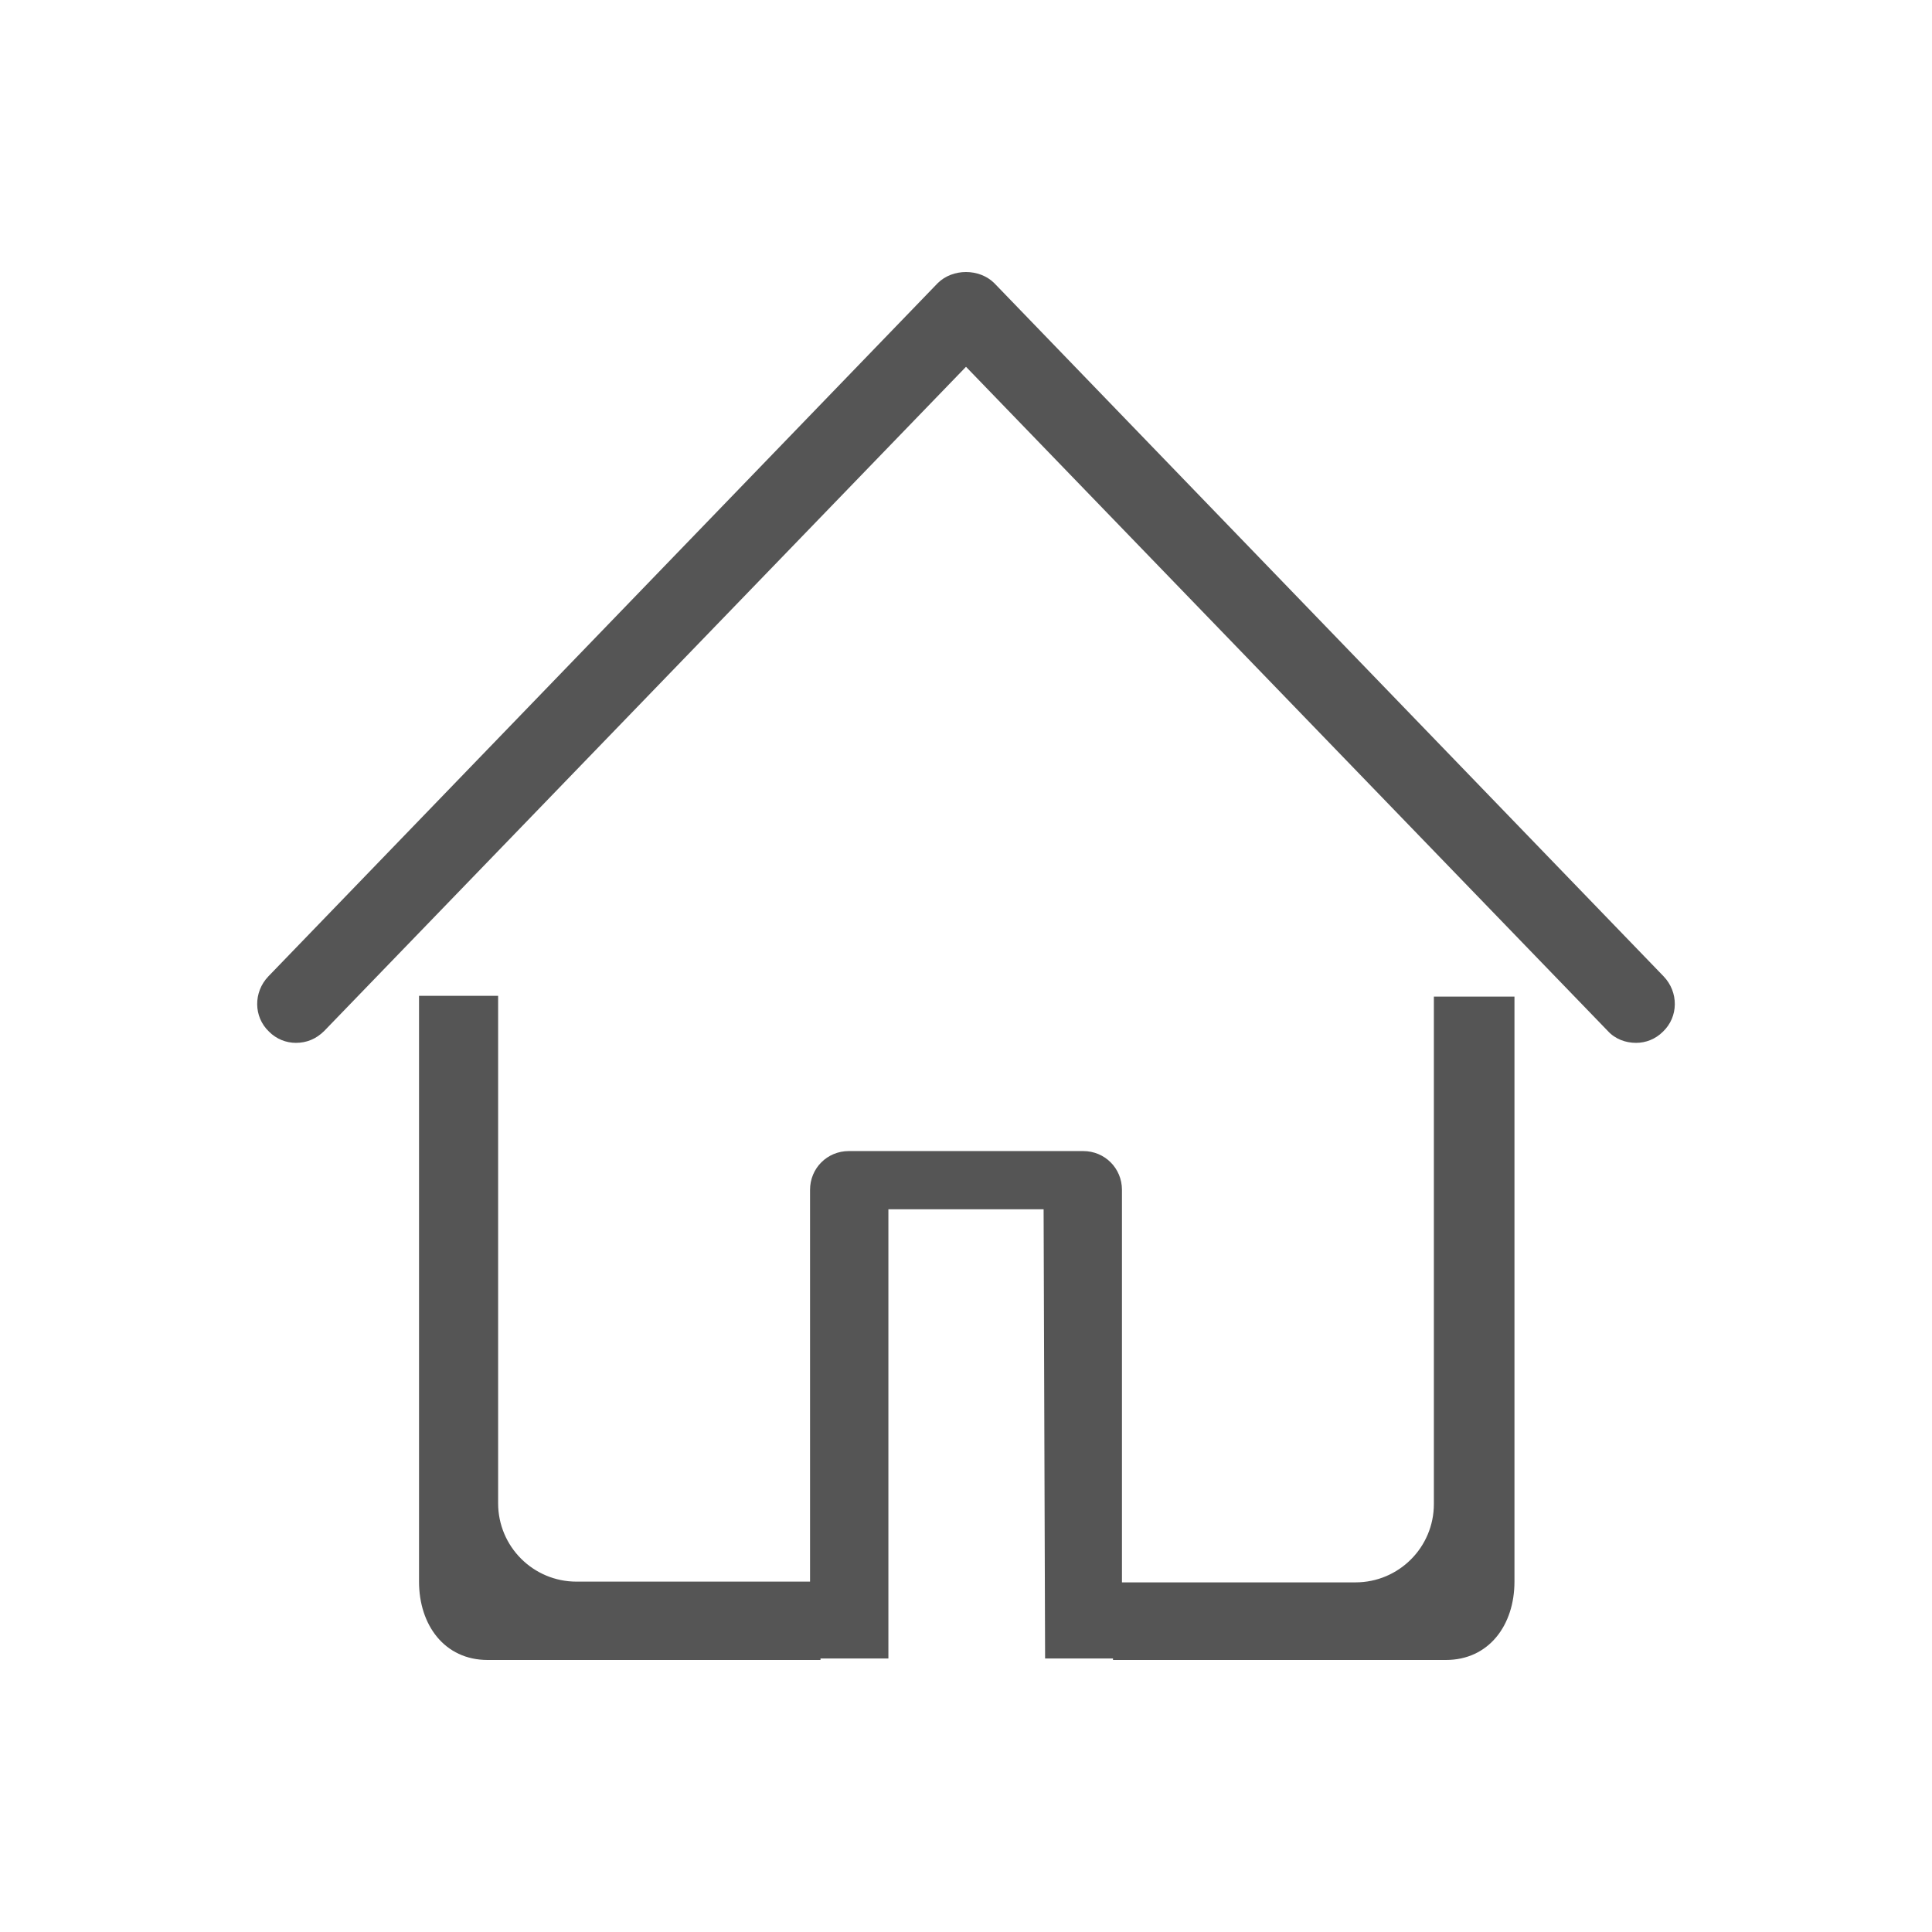
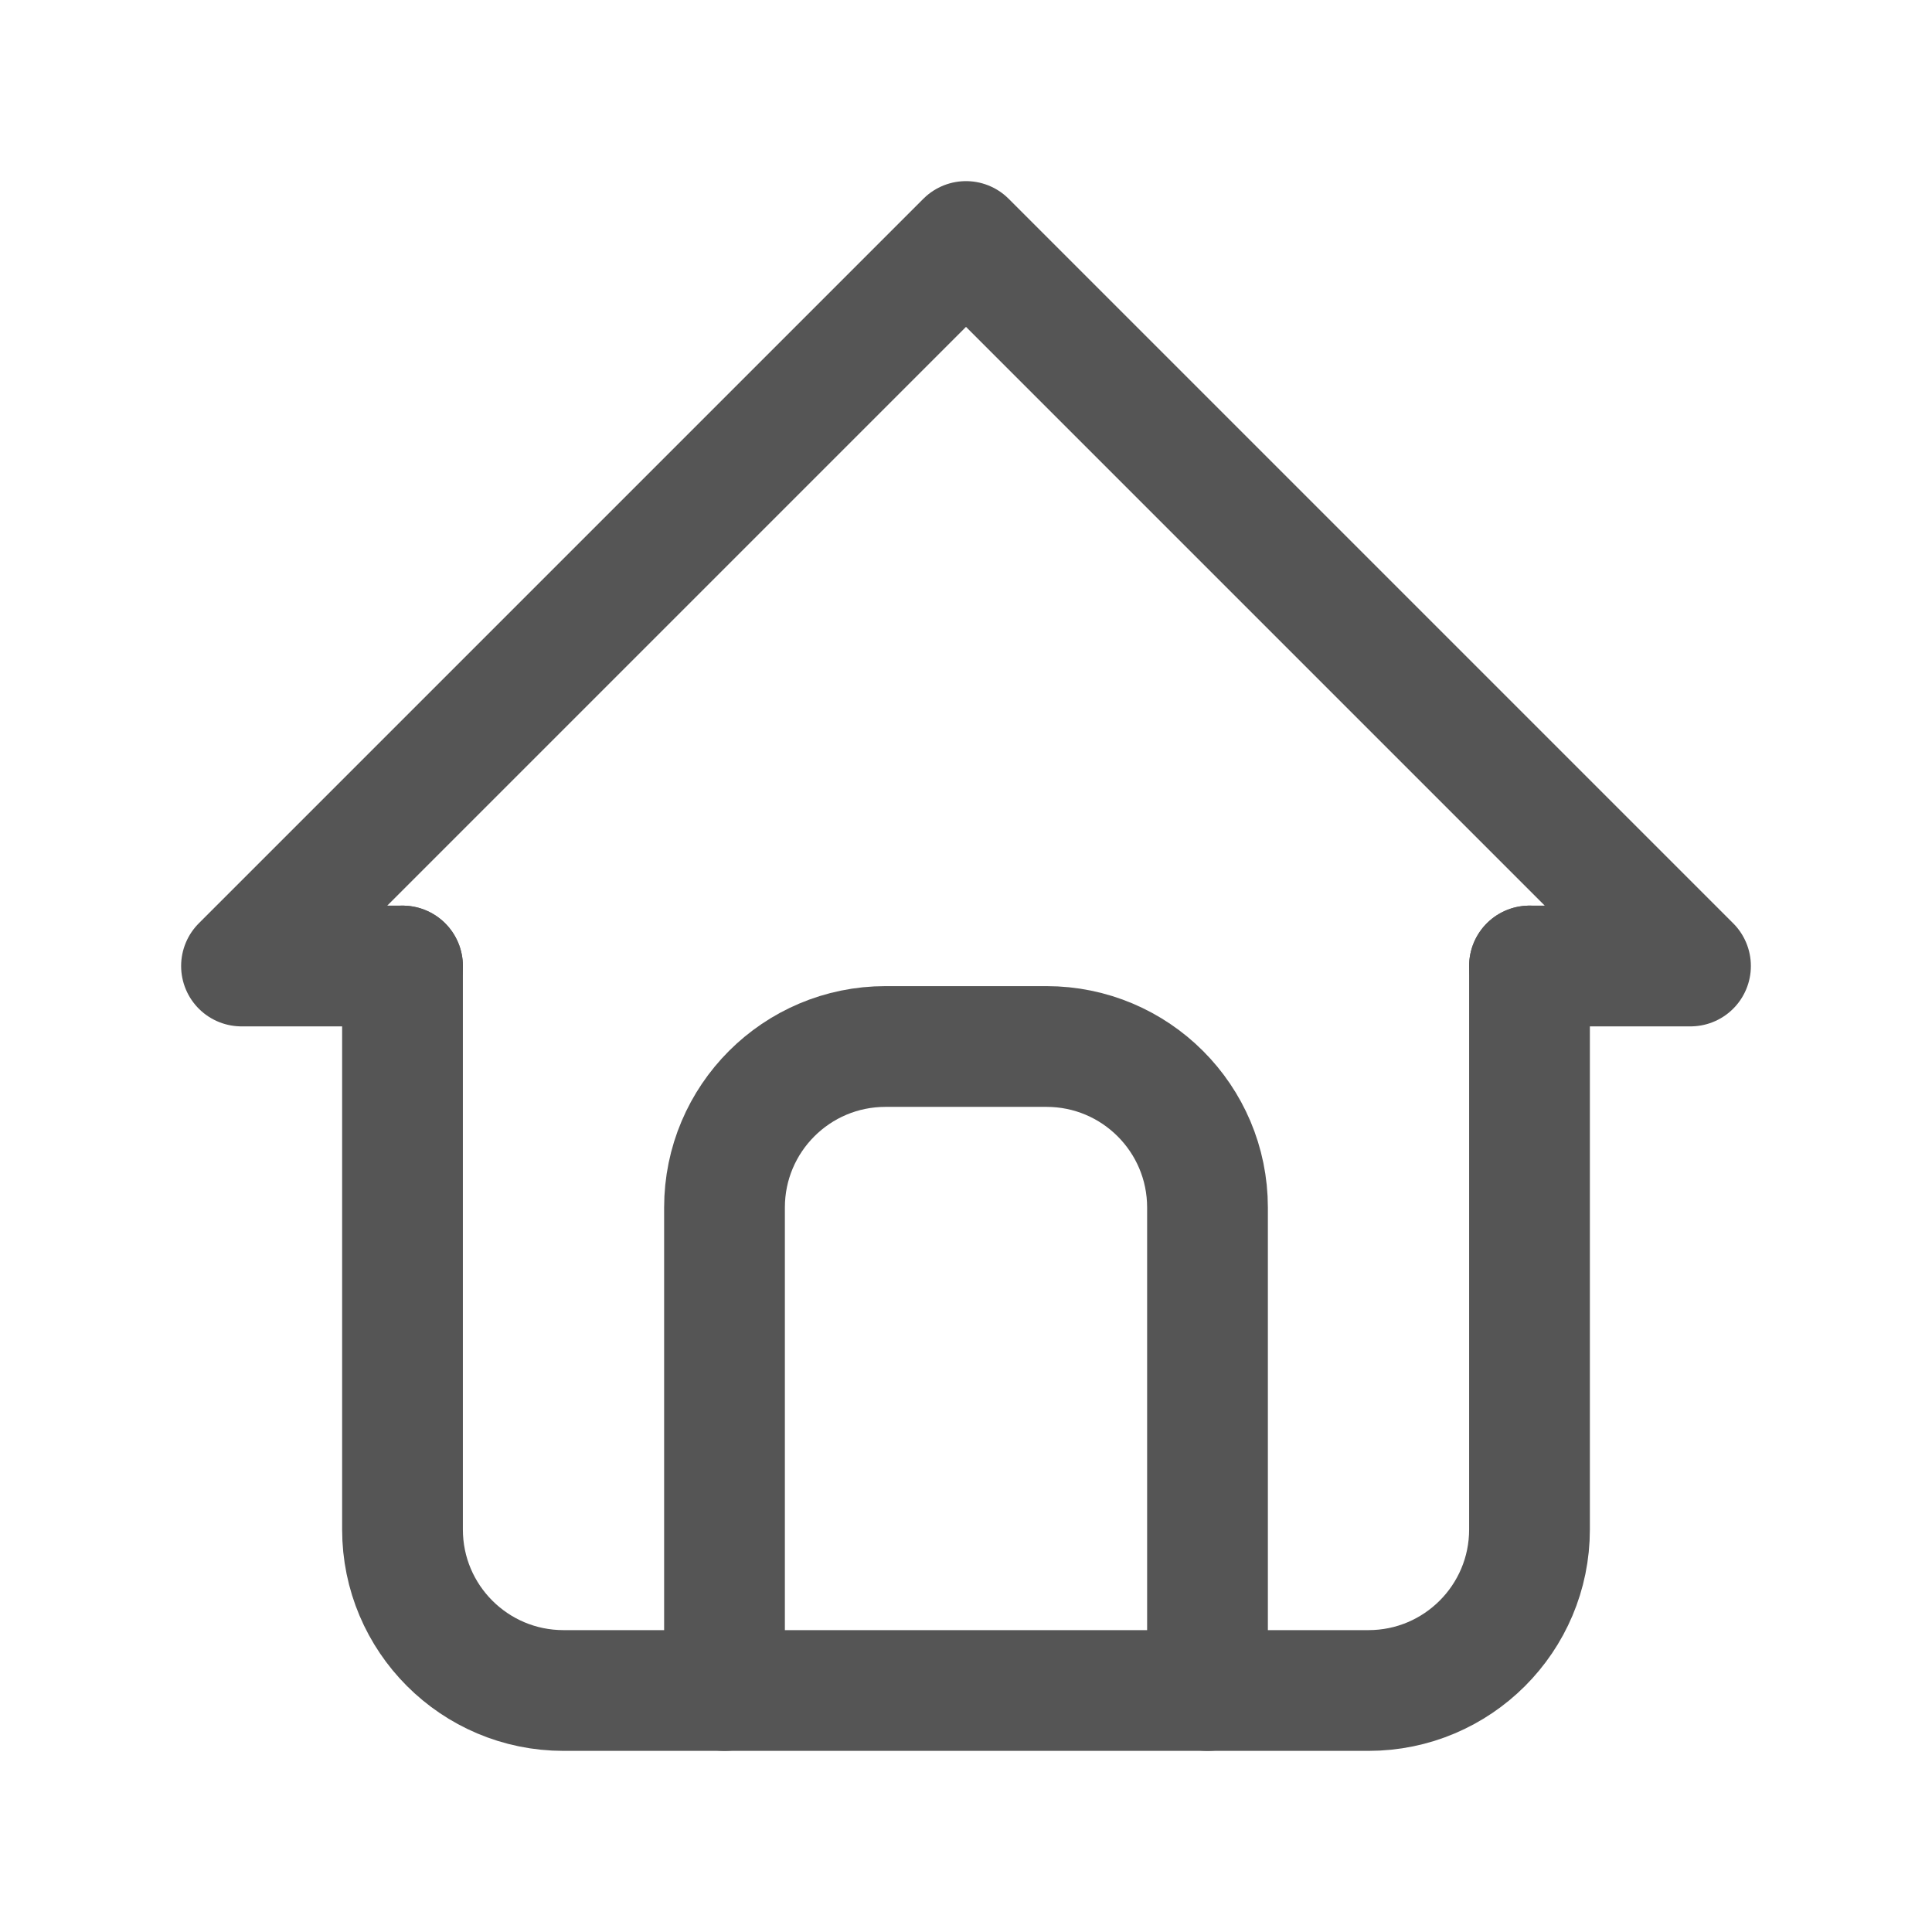
- <svg xmlns="http://www.w3.org/2000/svg" t="1553081655207" class="icon" style="" viewBox="0 0 1024 1024" version="1.1" p-id="2342" width="16" height="16">
-   <defs>
-     <style type="text/css" />
-   </defs>
-   <path d="M759.983 528.216v268.945c0 22.939-18.589 41.528-41.528 41.528h-123.794V630.652c0-11.47-9.097-20.566-20.566-20.566H449.905c-11.47 0-20.566 9.097-20.566 20.566v207.642H305.545c-22.939 0-41.528-18.589-41.528-41.528v-268.945H222.093v310.474c0 22.939 13.447 41.528 36.387 41.528h176.396v-0.791h35.991v-238.096h82.266l0.791 238.096h35.991v0.791h176.396c22.939 0 36.387-18.589 36.387-41.528v-310.078h-42.715zM512 144.178c-5.537 0-11.074 1.978-15.029 5.933L142.2 517.537c-7.91 8.306-7.91 21.357 0.396 29.268 3.955 3.955 9.097 5.933 14.238 5.933 5.537 0 10.679-1.978 15.029-6.328l340.137-352.002 340.137 352.002c3.955 4.351 9.492 6.328 15.029 6.328 5.142 0 10.283-1.978 14.238-5.933 8.306-7.91 8.306-20.962 0.396-29.268L527.029 150.11c-3.955-3.955-9.492-5.933-15.029-5.933z" fill="#555555" p-id="2343" />
+ <svg xmlns="http://www.w3.org/2000/svg" width="24" height="24" viewBox="0 0 24 24" fill="none" stroke="#555555" stroke-width="1.5" stroke-linecap="round" stroke-linejoin="round" class="icon icon-tabler icons-tabler-outline icon-tabler-home">
+   <path stroke="none" d="M0 0h24v24H0z" fill="none" />
+   <path d="M5 12l-2 0l9 -9l9 9l-2 0" />
+   <path d="M5 12v7a2 2 0 0 0 2 2h10a2 2 0 0 0 2 -2v-7" />
+   <path d="M9 21v-6a2 2 0 0 1 2 -2h2a2 2 0 0 1 2 2v6" />
</svg>
